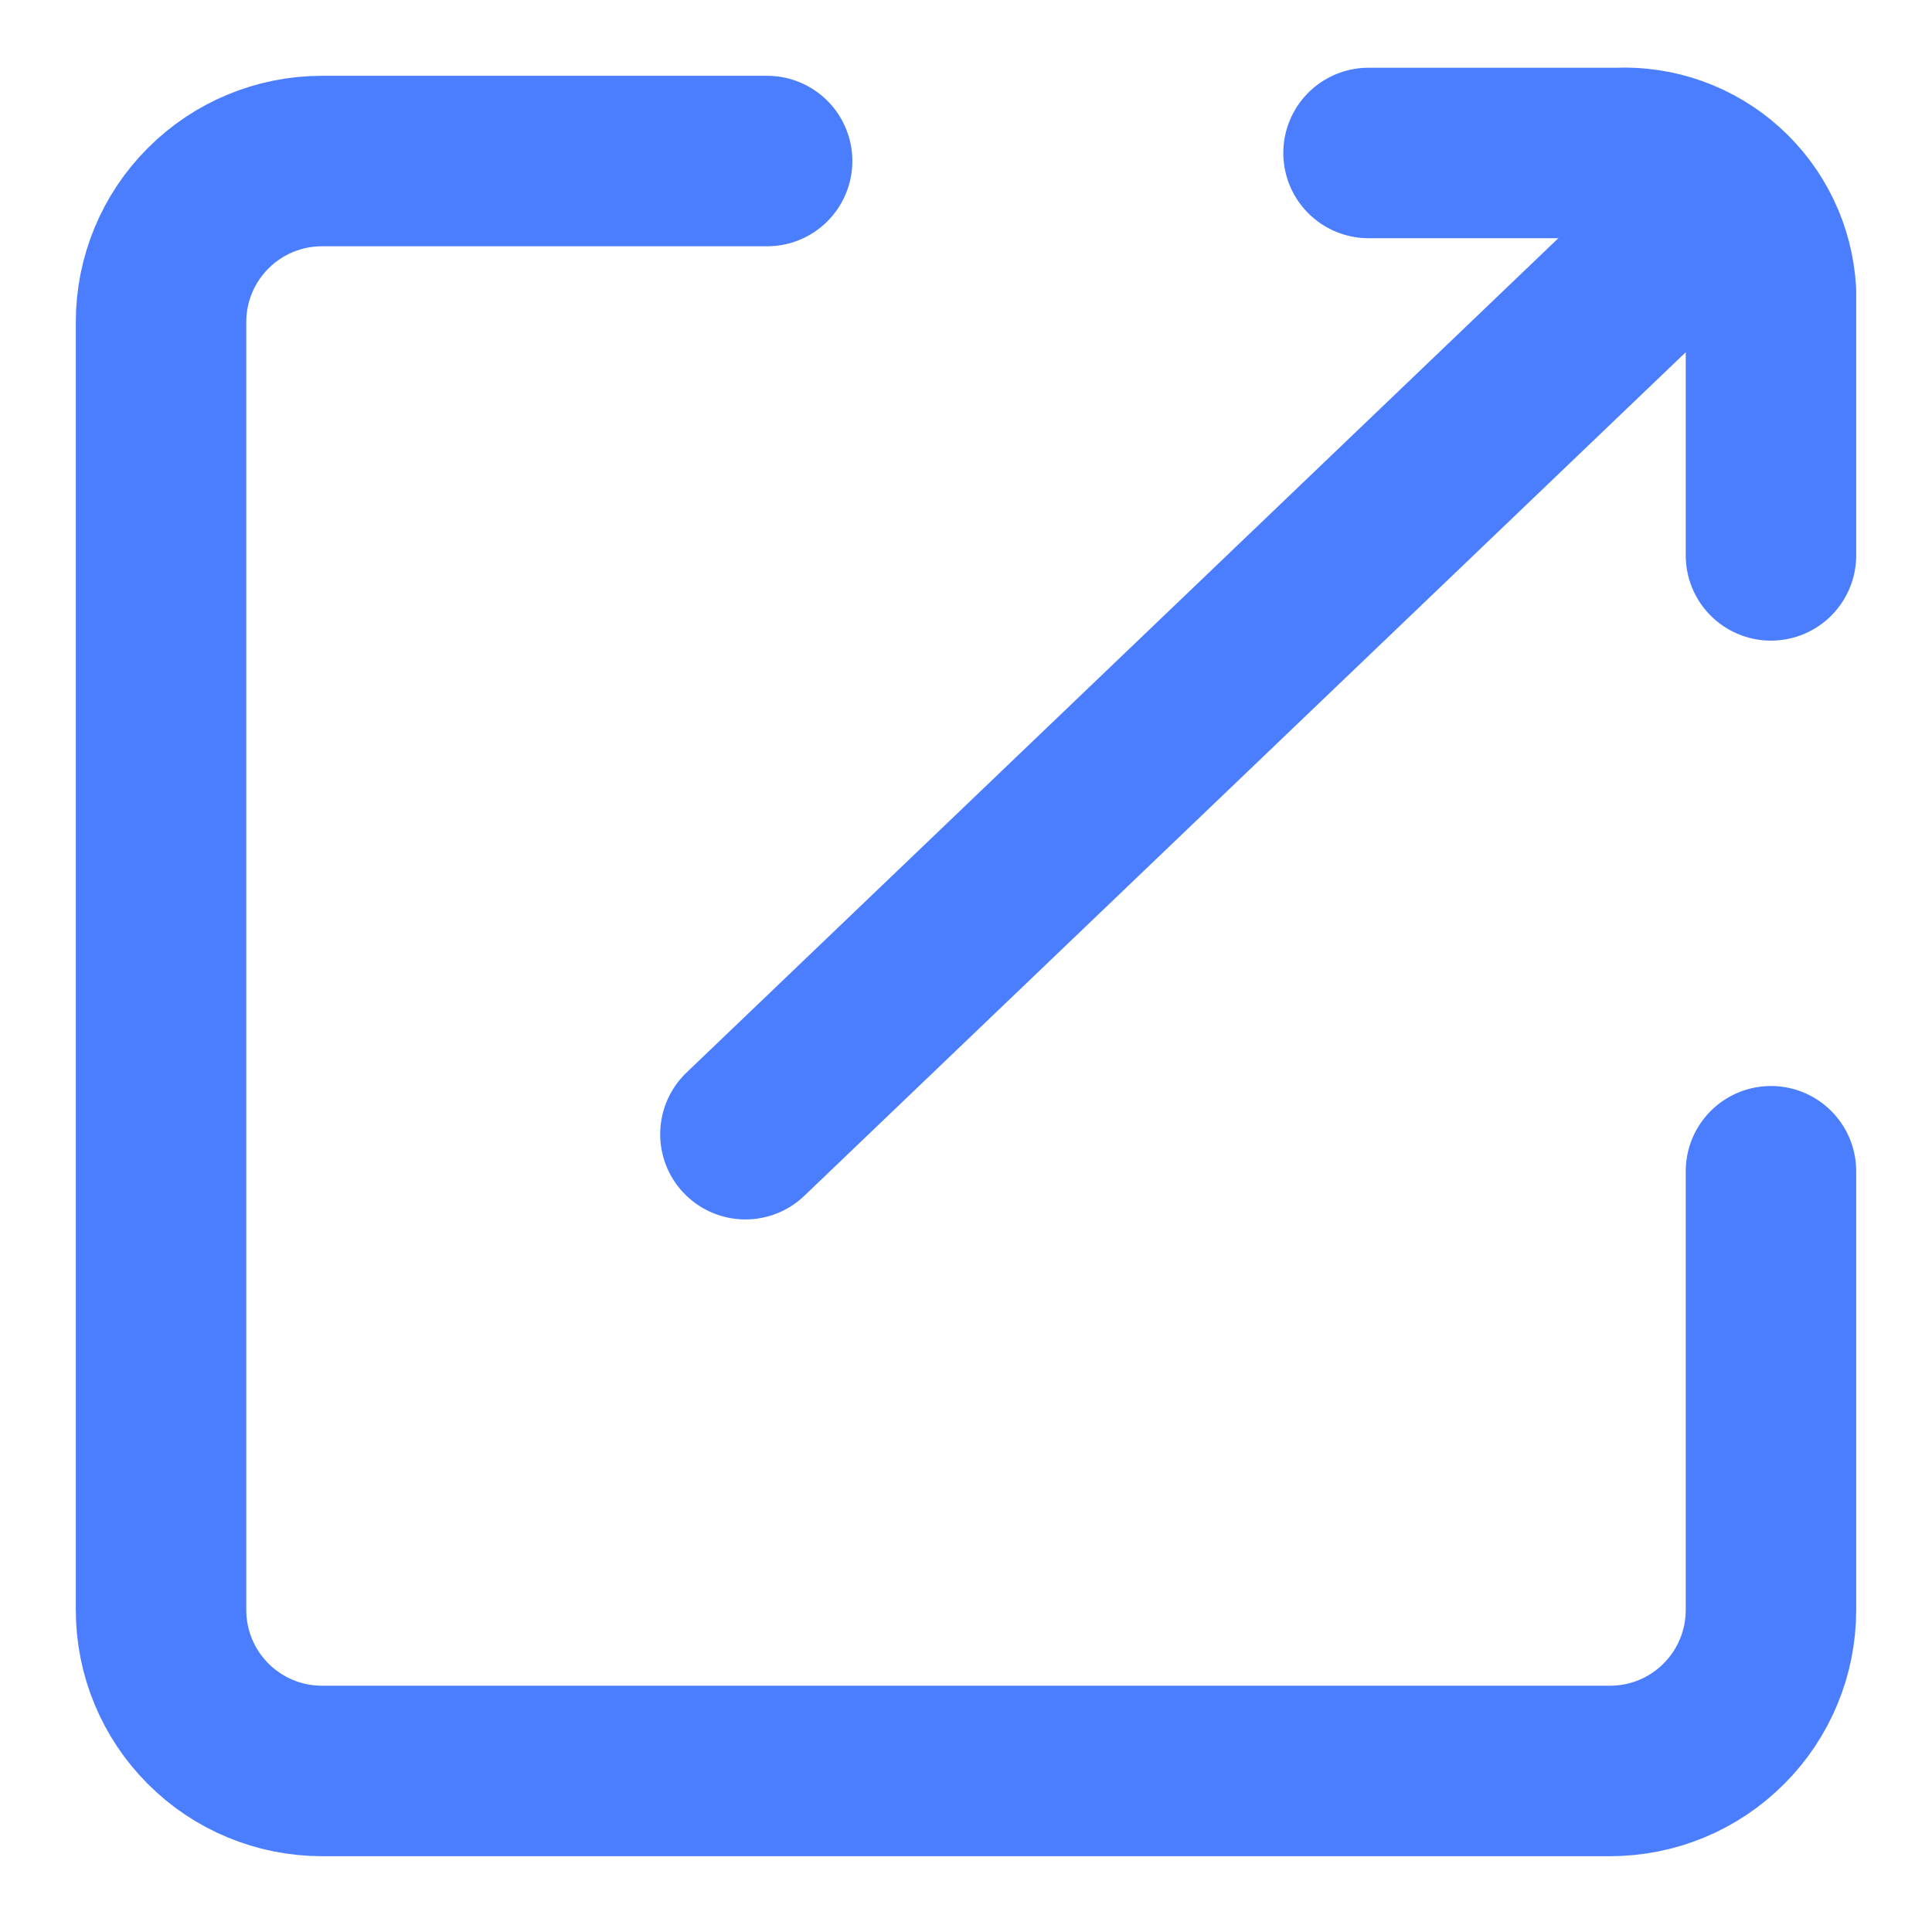
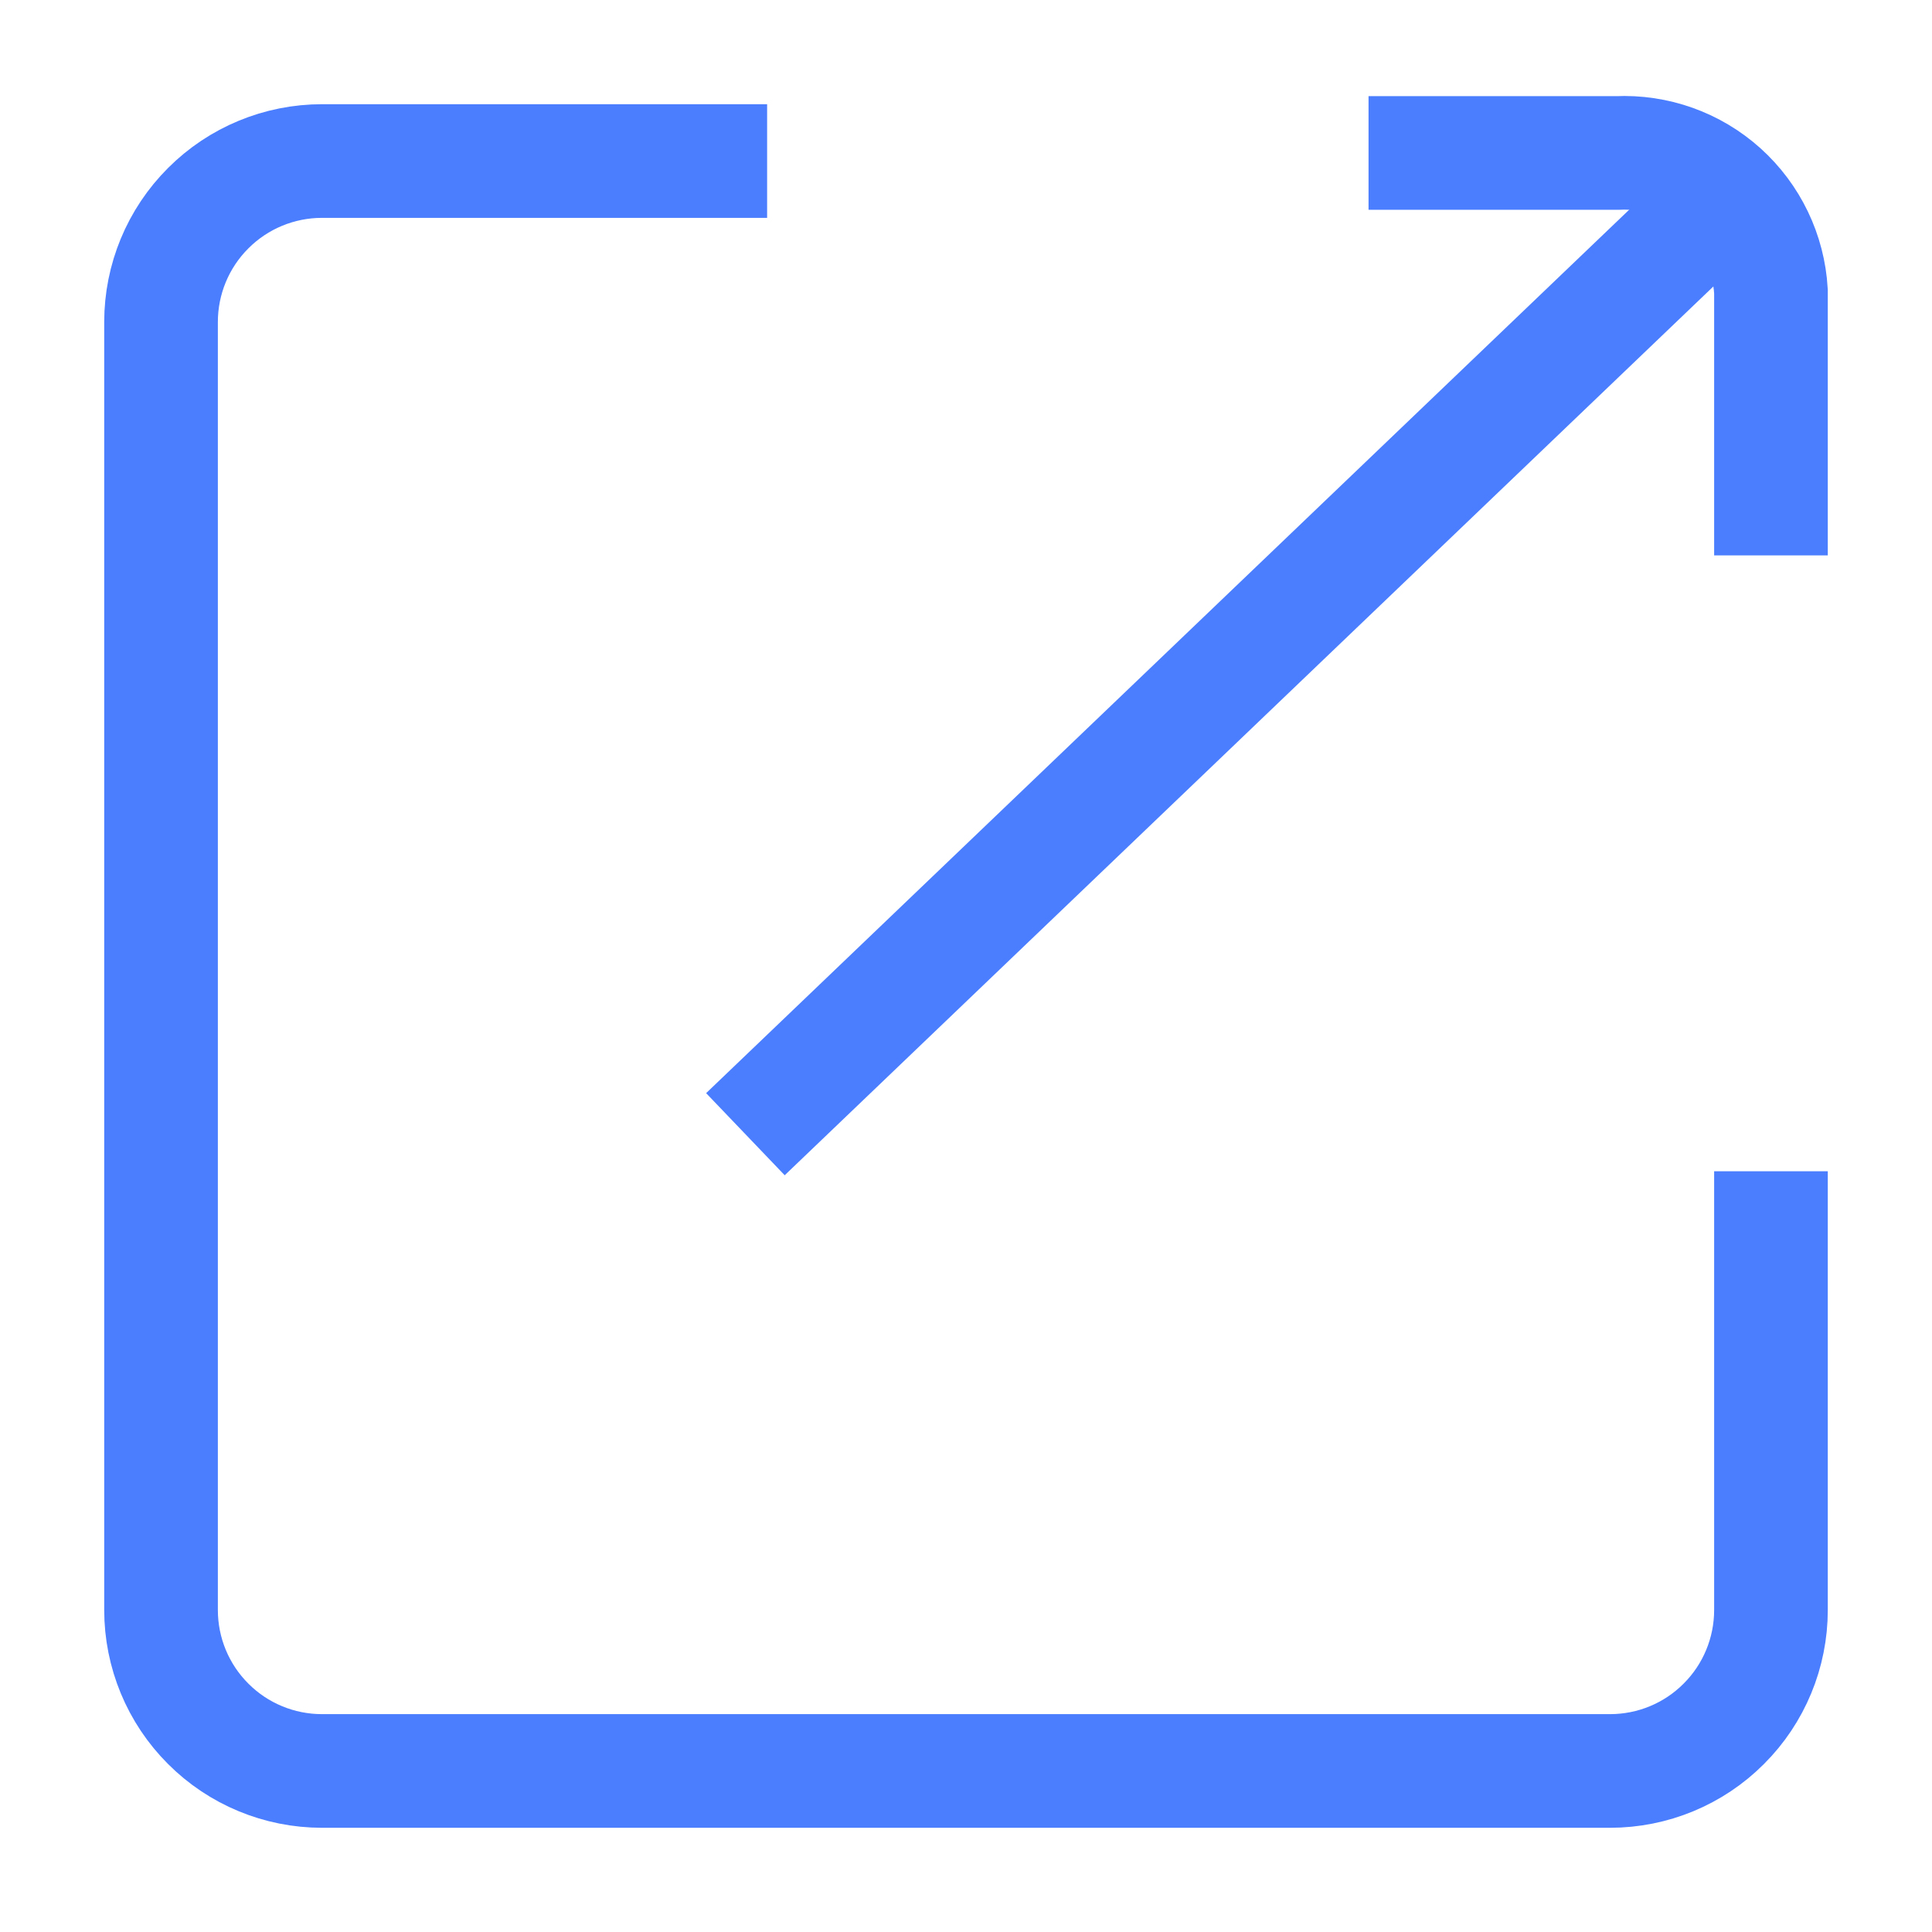
<svg xmlns="http://www.w3.org/2000/svg" width="17" height="17" viewBox="0 0 17 17" fill="none">
-   <path d="M15.583 10.306V14.167C15.583 14.542 15.434 14.903 15.168 15.168C14.903 15.434 14.543 15.583 14.167 15.583H2.833C2.458 15.583 2.097 15.434 1.832 15.168C1.566 14.903 1.417 14.542 1.417 14.167V2.833C1.417 2.458 1.566 2.097 1.832 1.832C2.097 1.566 2.458 1.417 2.833 1.417H6.75" stroke="#4B7EFE" stroke-width="1.5" stroke-linecap="round" stroke-linejoin="bevel" />
-   <path d="M15.151 1.757L6.559 9.98" stroke="#4B7EFE" stroke-width="1.5" stroke-linecap="round" stroke-linejoin="bevel" />
-   <path d="M12.042 1.346H14.23C14.571 1.33 14.904 1.449 15.157 1.677C15.41 1.905 15.563 2.224 15.583 2.564V4.887" stroke="#4B7EFE" stroke-width="1.5" stroke-linecap="round" stroke-linejoin="bevel" />
+   <path d="M15.583 10.306V14.167C15.583 14.542 15.434 14.903 15.168 15.168C14.903 15.434 14.543 15.583 14.167 15.583H2.833C2.458 15.583 2.097 15.434 1.832 15.168C1.566 14.903 1.417 14.542 1.417 14.167V2.833C1.417 2.458 1.566 2.097 1.832 1.832C2.097 1.566 2.458 1.417 2.833 1.417H6.75" stroke="#4B7EFE" strokeWidth="1.5" strokeLinecap="round" strokeLinejoin="bevel" />
+   <path d="M15.151 1.757L6.559 9.98" stroke="#4B7EFE" strokeWidth="1.5" strokeLinecap="round" strokeLinejoin="bevel" />
+   <path d="M12.042 1.346H14.23C14.571 1.33 14.904 1.449 15.157 1.677C15.41 1.905 15.563 2.224 15.583 2.564V4.887" stroke="#4B7EFE" strokeWidth="1.5" strokeLinecap="round" strokeLinejoin="bevel" />
</svg>
